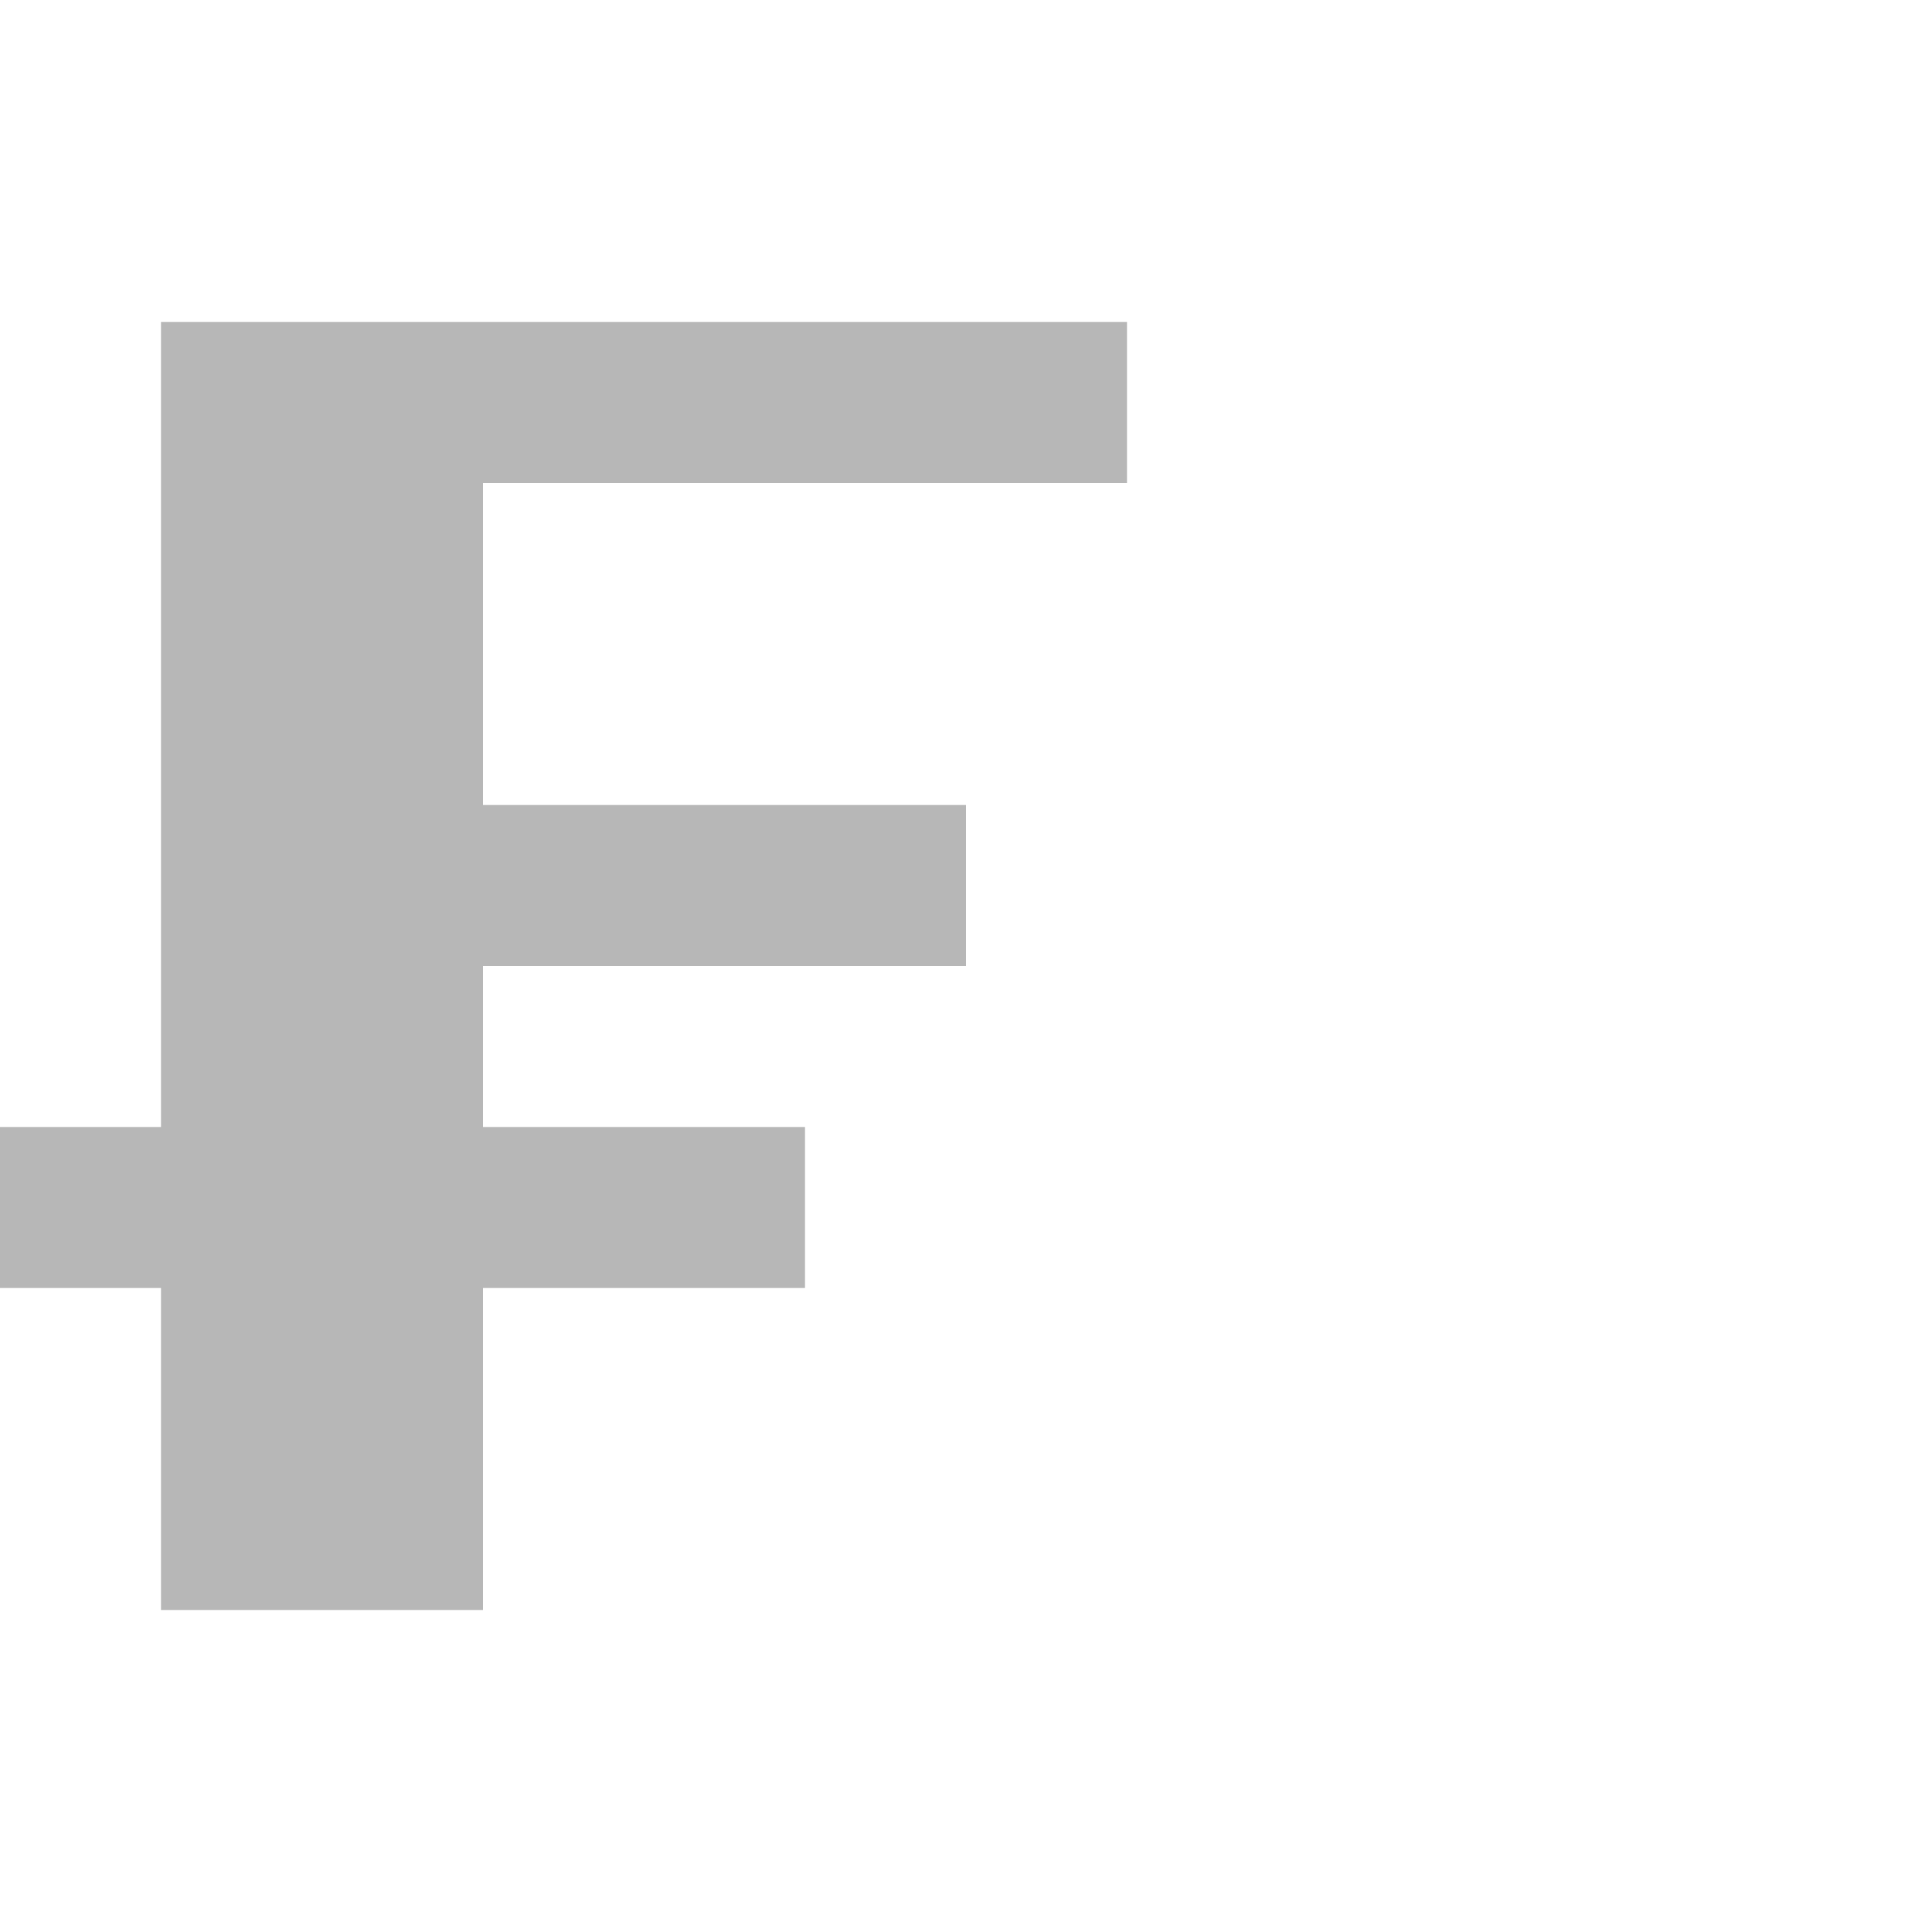
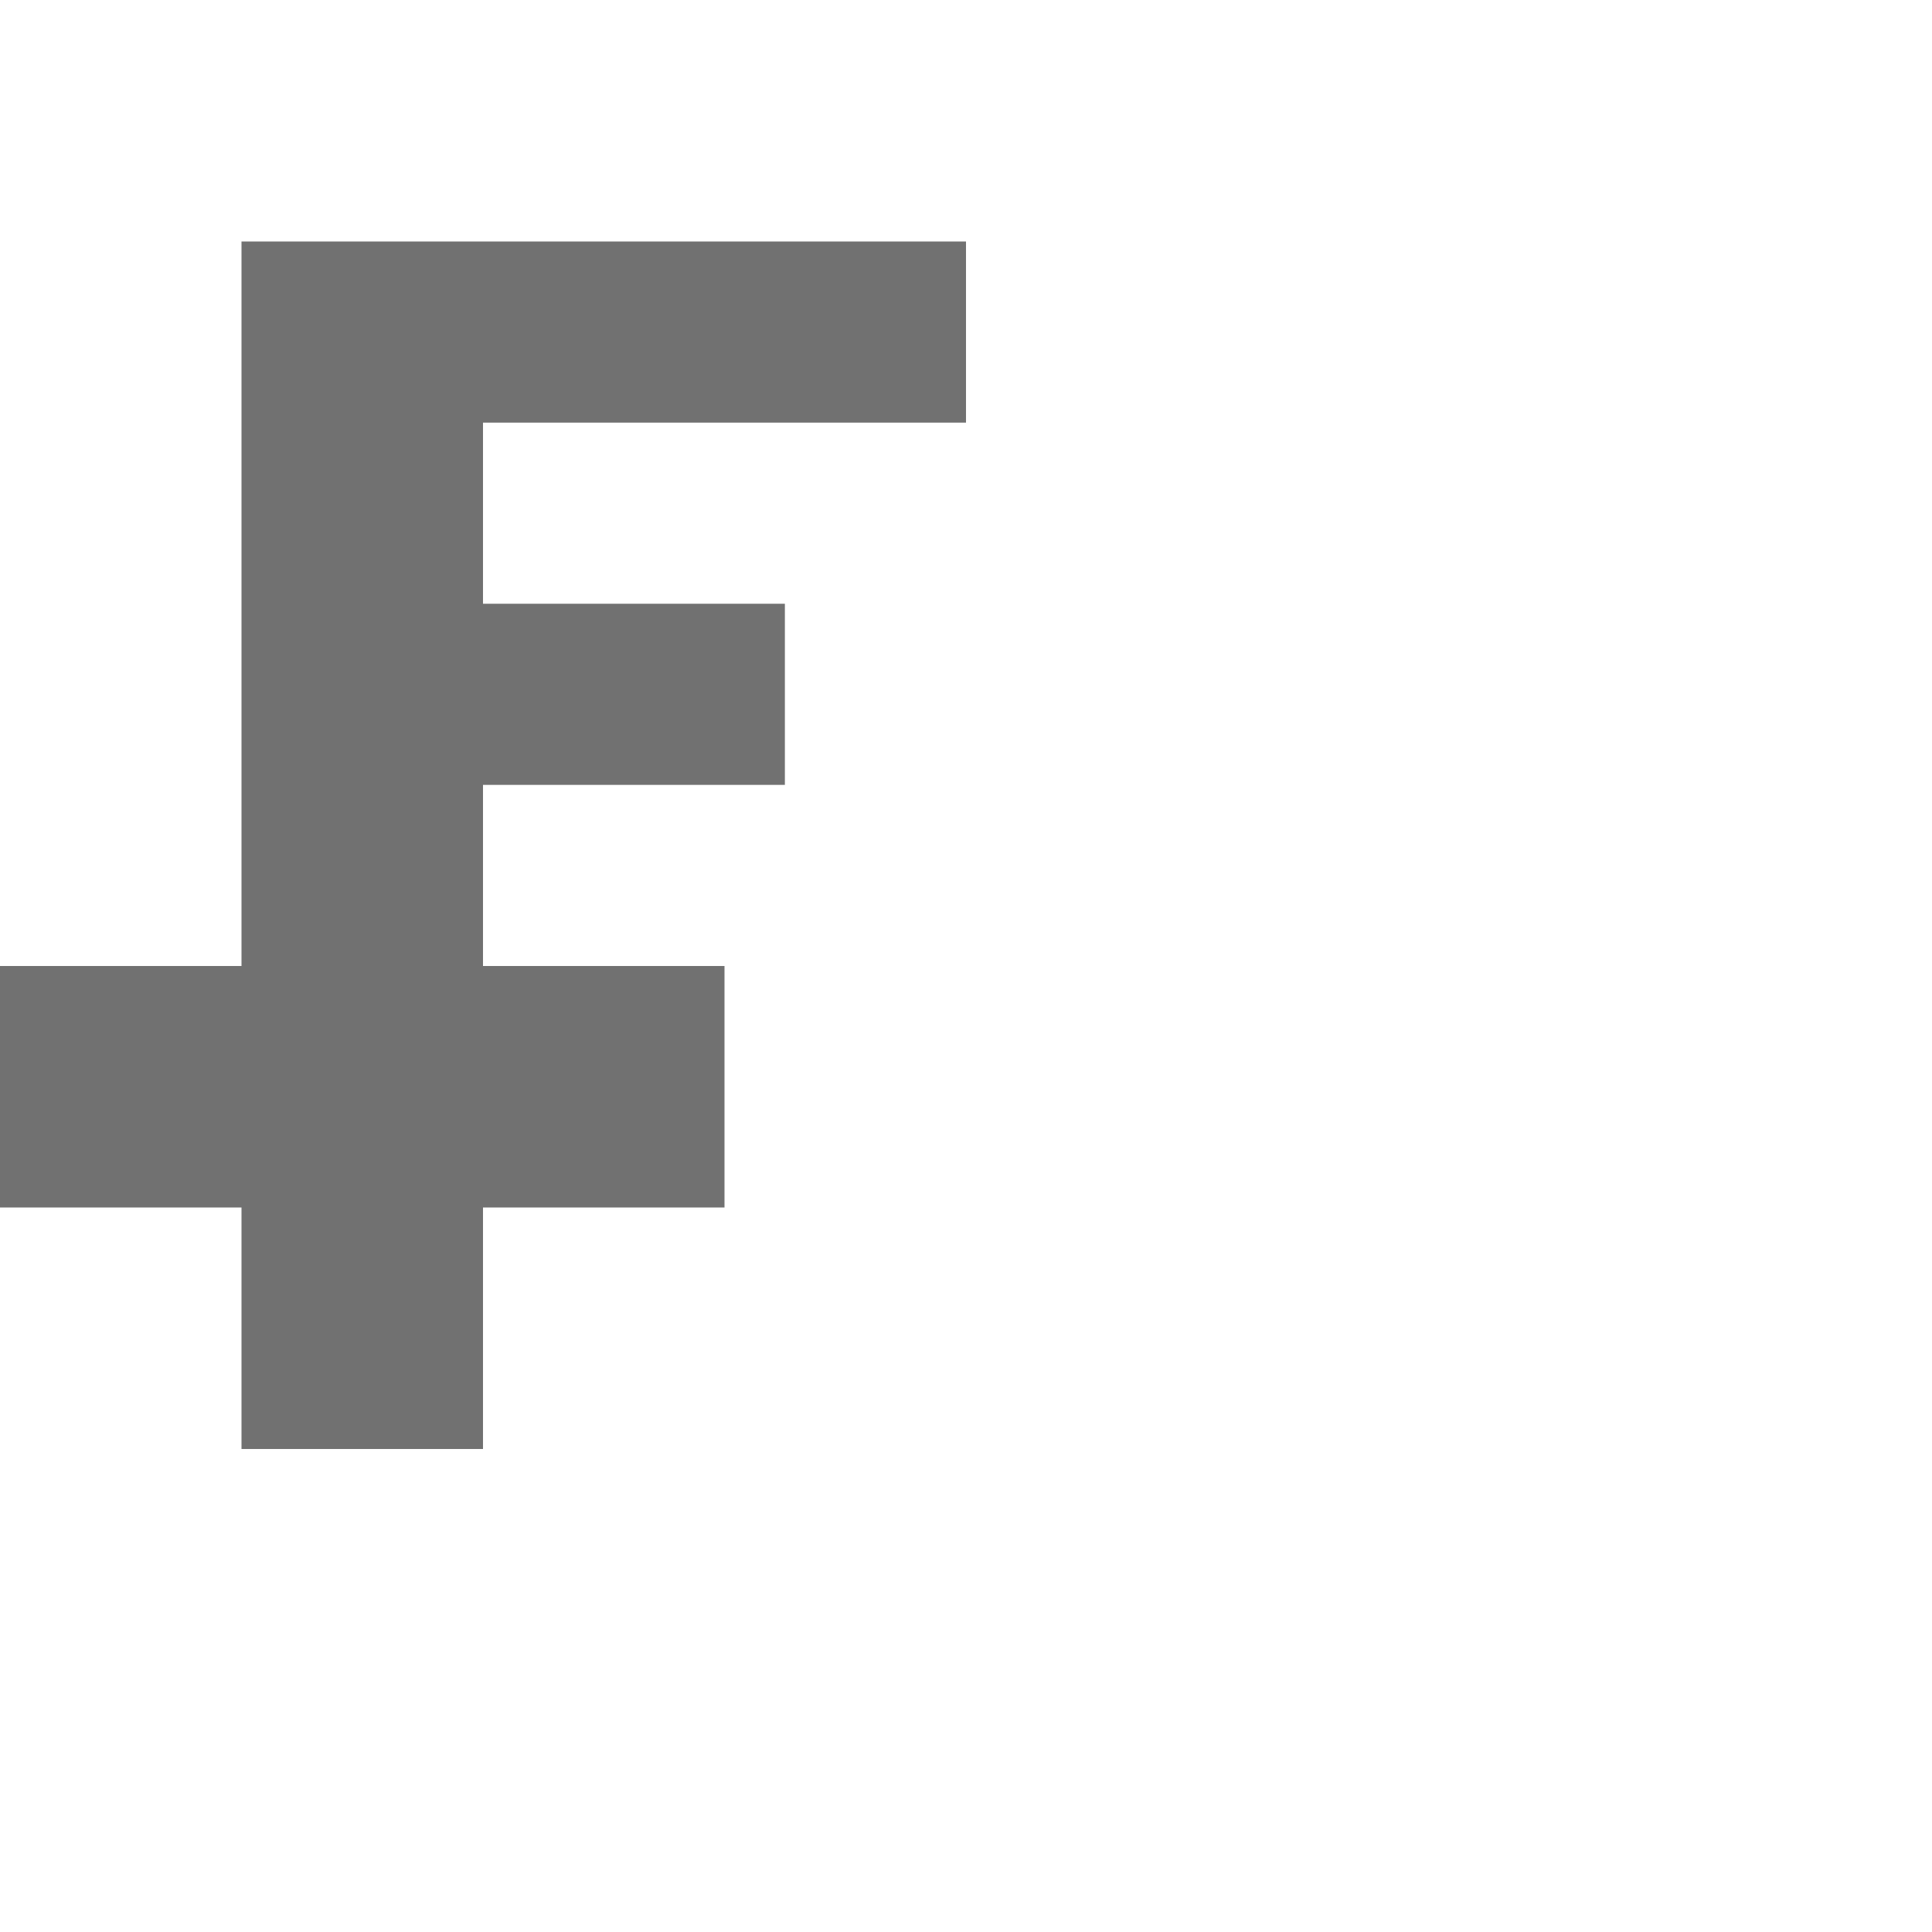
- <svg xmlns="http://www.w3.org/2000/svg" width="1200" height="1200" viewBox="0 0 1200 1200" version="1.1" id="svg1" xml:space="preserve">
+ <svg xmlns="http://www.w3.org/2000/svg" width="800" height="800" viewBox="0 0 800 800" version="1.1" id="svg1" xml:space="preserve">
  <defs id="defs1" />
  <g id="layer1">
-     <path id="rect365" style="opacity:0.504;fill:#000000;fill-opacity:0.56;stroke-width:4;stroke-linecap:square;paint-order:stroke markers fill" d="M 100 200 L 100 700 L 0 700 L 0 800 L 100 800 L 100 1000 L 300 1000 L 300 800 L 500 800 L 500 700 L 300 700 L 300 600 L 600 600 L 600 500 L 300 500 L 300 300 L 700 300 L 700 200 L 100 200 z " />
+     <path id="rect18442" style="fill:#000000;fill-opacity:0.555;fill-rule:evenodd;stroke:none;stroke-width:100;stroke-linecap:round;stroke-linejoin:round;stroke-miterlimit:4.5;stop-color:#000000" d="M 100 100 L 100 400 L 0 400 L 0 500 L 100 500 L 100 600 L 200 600 L 200 500 L 300 500 L 300 400 L 200 400 L 200 325 L 325 325 L 325 250 L 200 250 L 200 175 L 400 175 L 400 100 L 100 100 z " />
  </g>
</svg>
